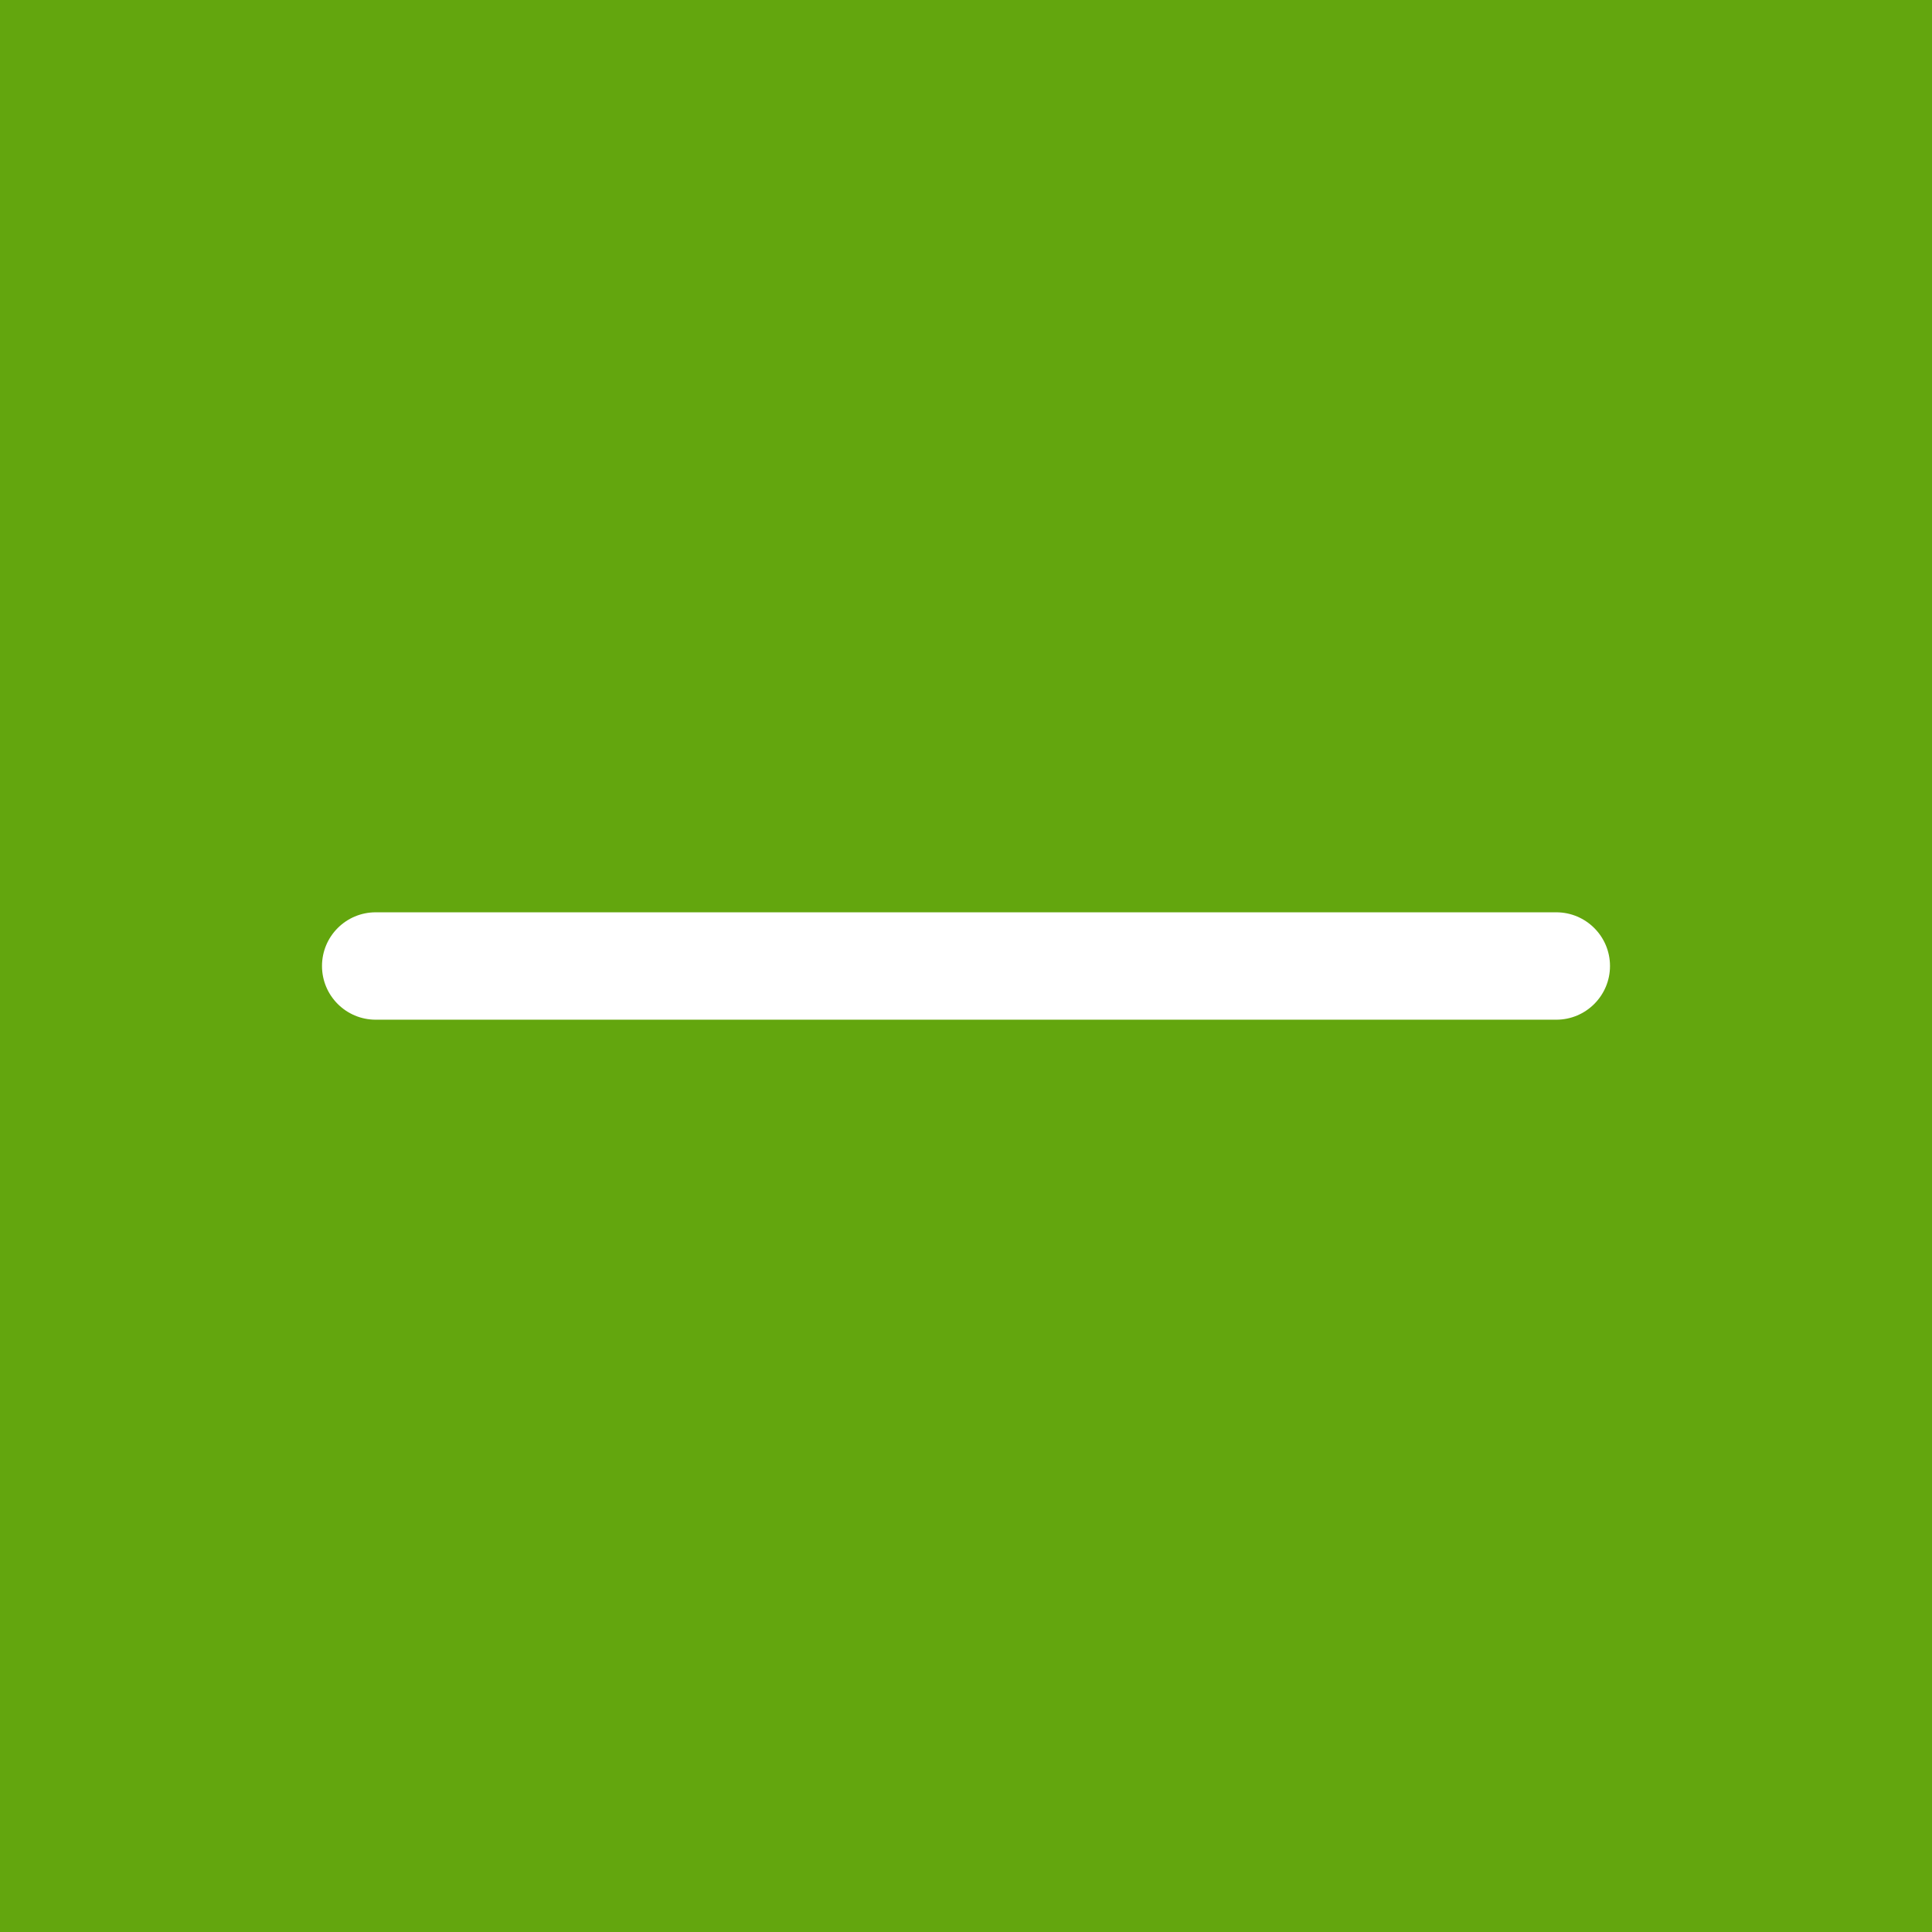
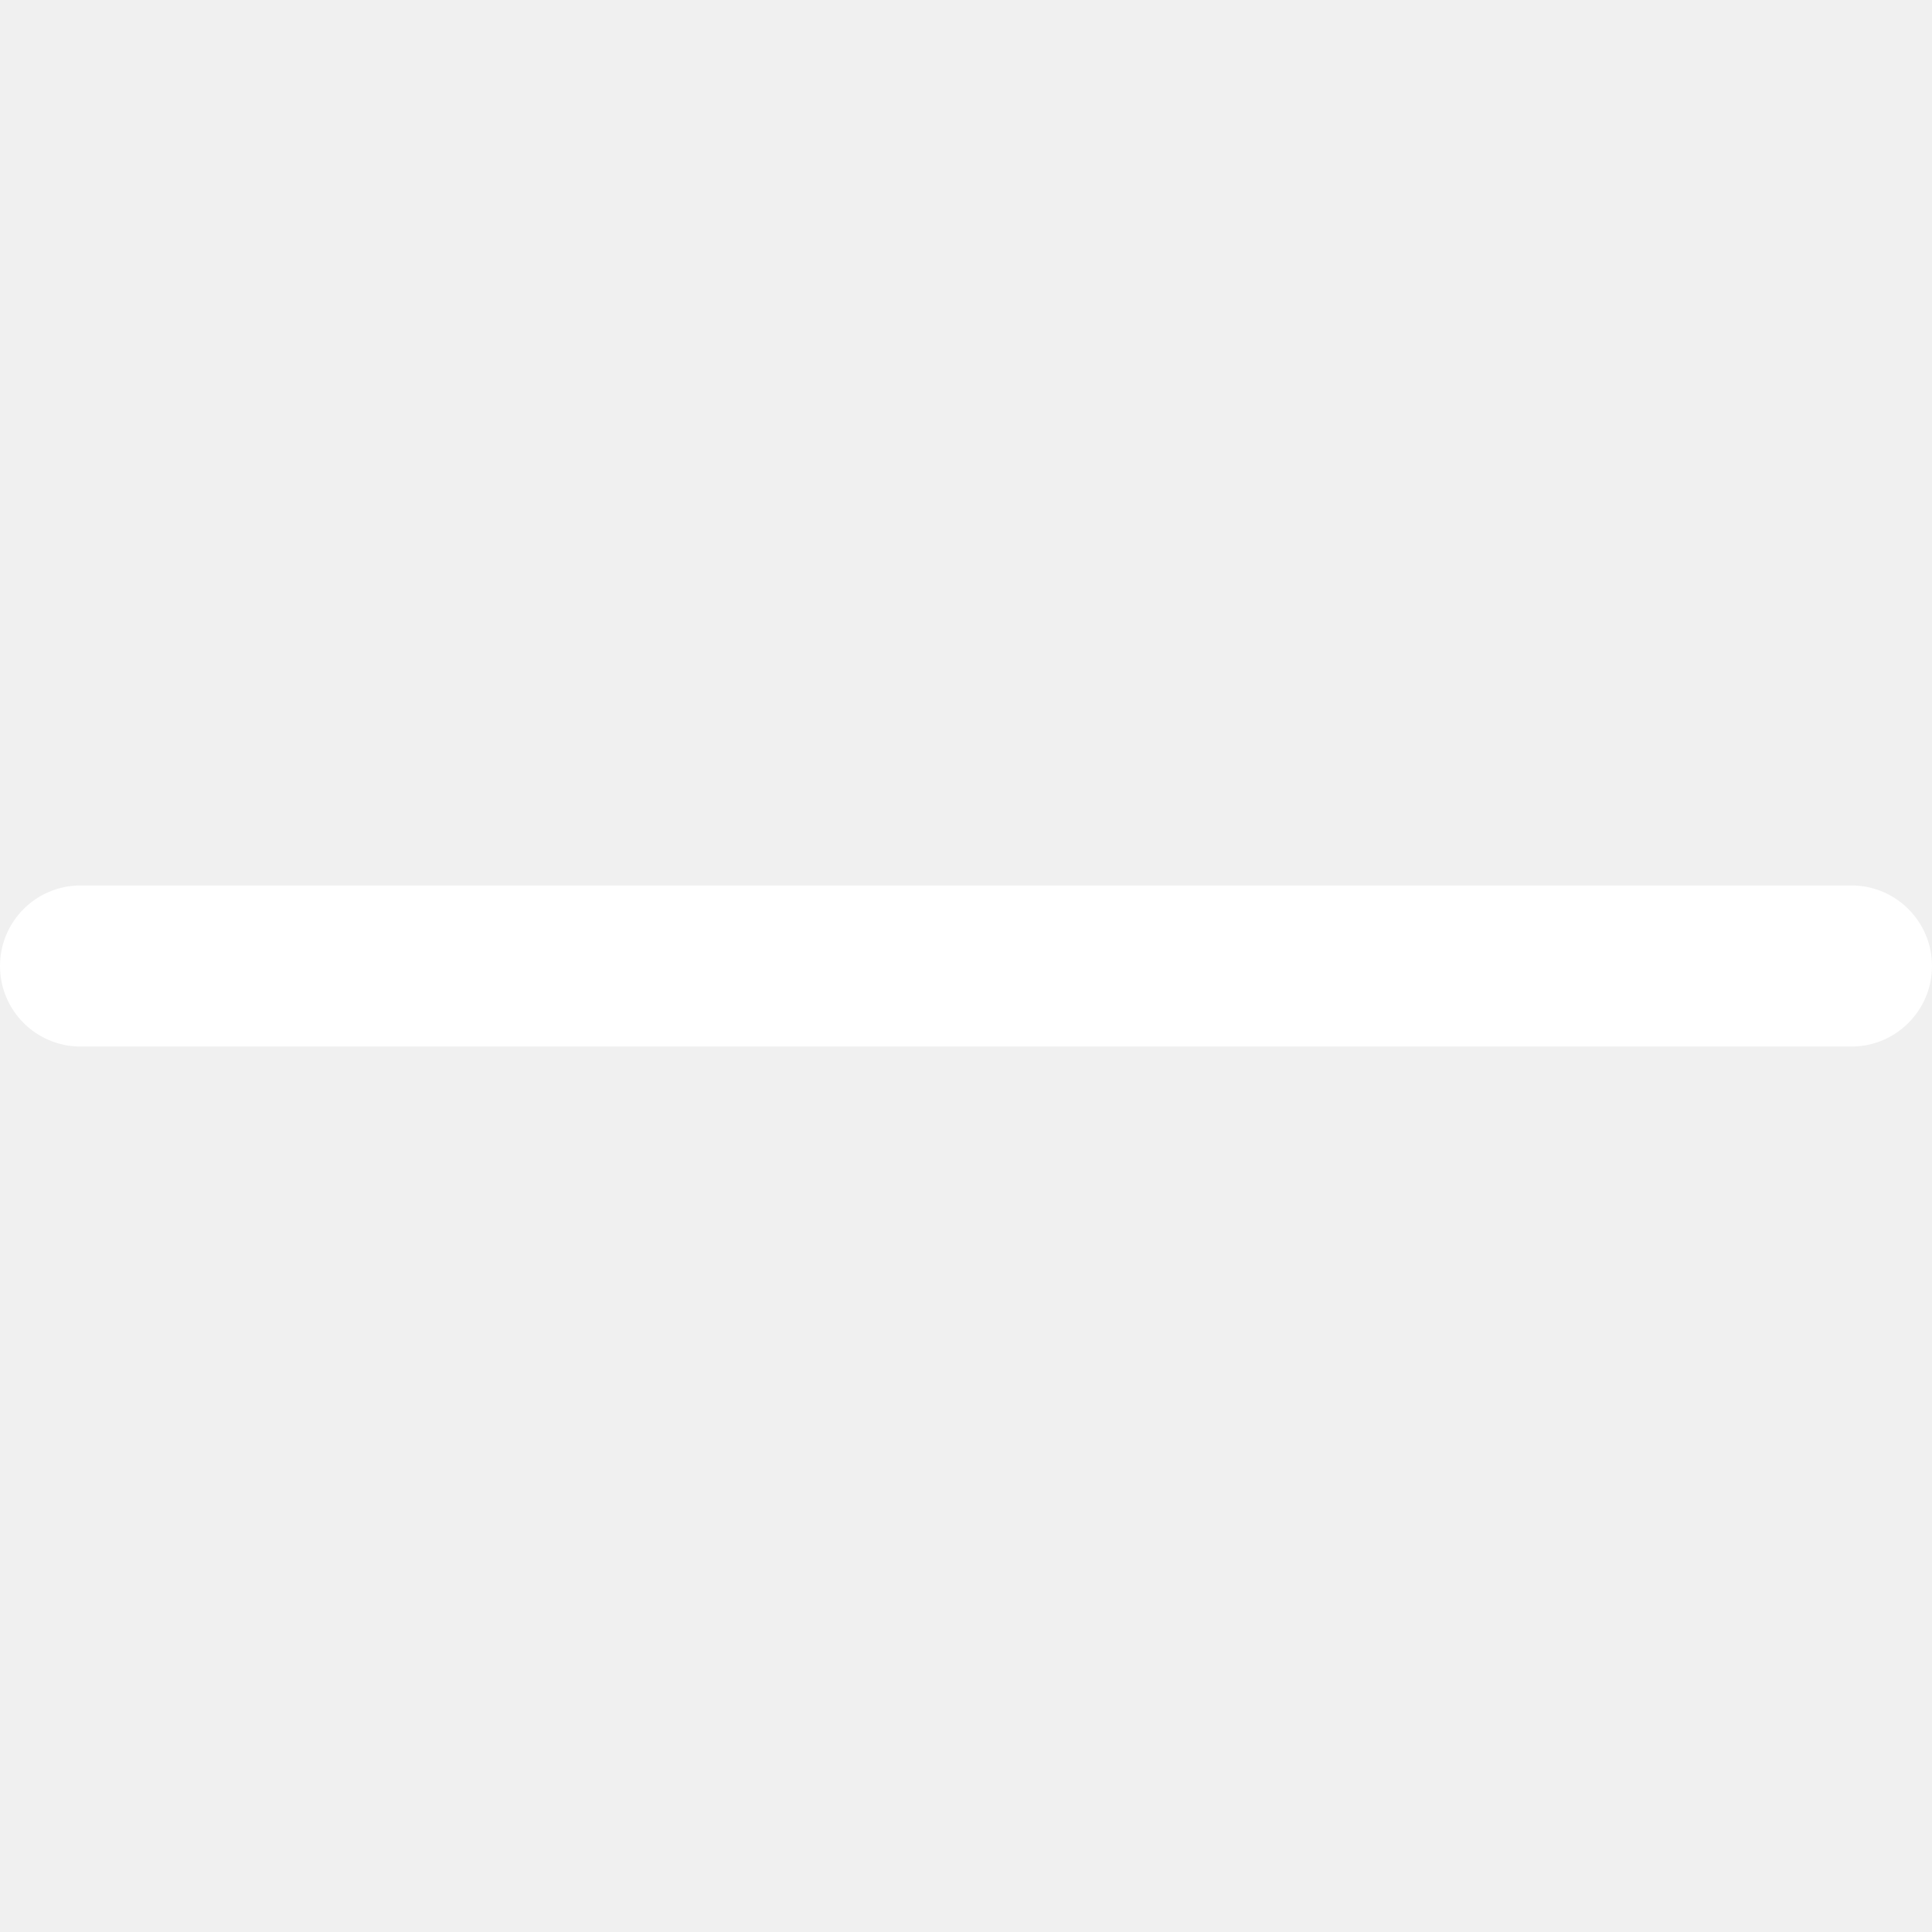
- <svg xmlns="http://www.w3.org/2000/svg" width="24" height="24" viewBox="0 0 24 24" fill="none">
-   <path d="M0 0H24V24H0V0Z" fill="#63A60E" />
-   <g clip-path="url(#clip0_639_396)">
-     <path d="M19.333 11.333H4.667C4.298 11.333 4 11.632 4 12C4 12.368 4.298 12.667 4.667 12.667H19.333C19.701 12.667 20 12.368 20 12C20 11.632 19.701 11.333 19.333 11.333Z" fill="white" />
+ <svg xmlns="http://www.w3.org/2000/svg" width="16" height="16" viewBox="0 0 16 16" fill="none">
+   <g clip-path="url(#clip0_639_399)">
+     <path d="M15.333 7.333H0.667C0.298 7.333 0 7.632 0 8C0 8.368 0.298 8.667 0.667 8.667H15.333C15.701 8.667 16 8.368 16 8C16 7.632 15.701 7.333 15.333 7.333Z" fill="white" />
  </g>
  <defs>
-     <clipPath id="clip0_639_396">
-       <rect width="16" height="16" fill="white" transform="translate(4 4)" />
+     <clipPath id="clip0_639_399">
+       <rect width="16" height="16" fill="white" />
    </clipPath>
  </defs>
</svg>
